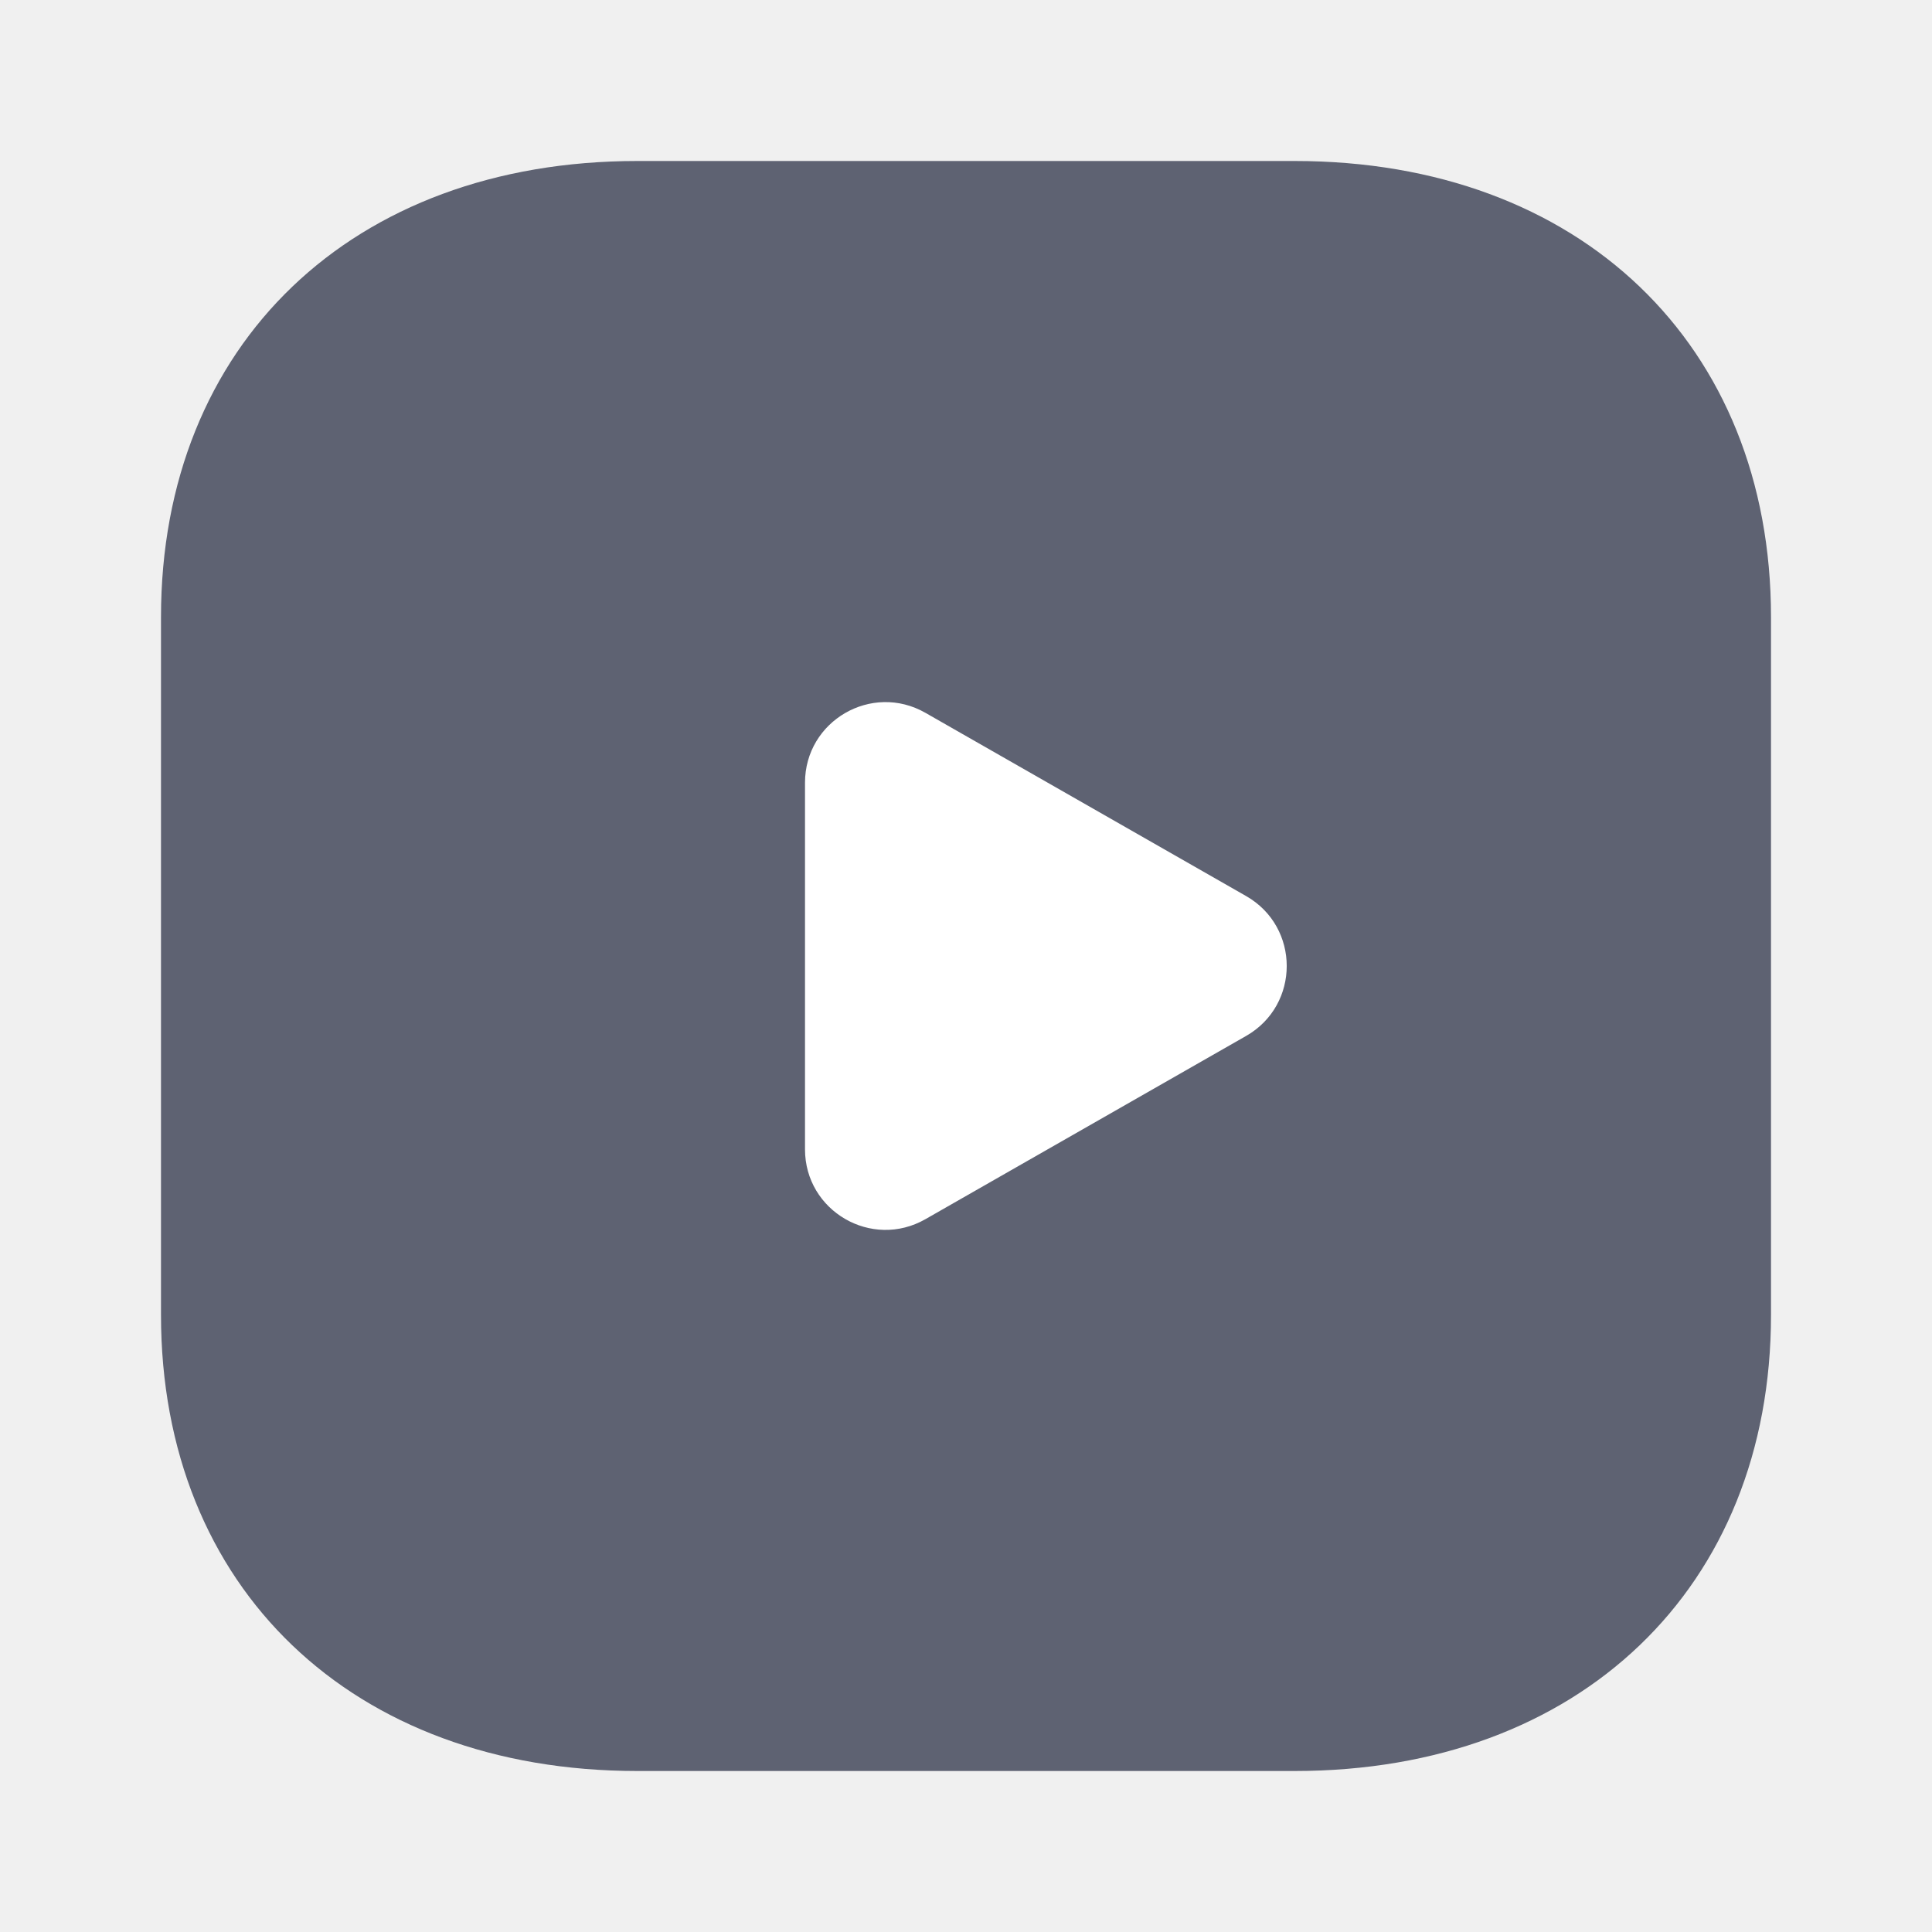
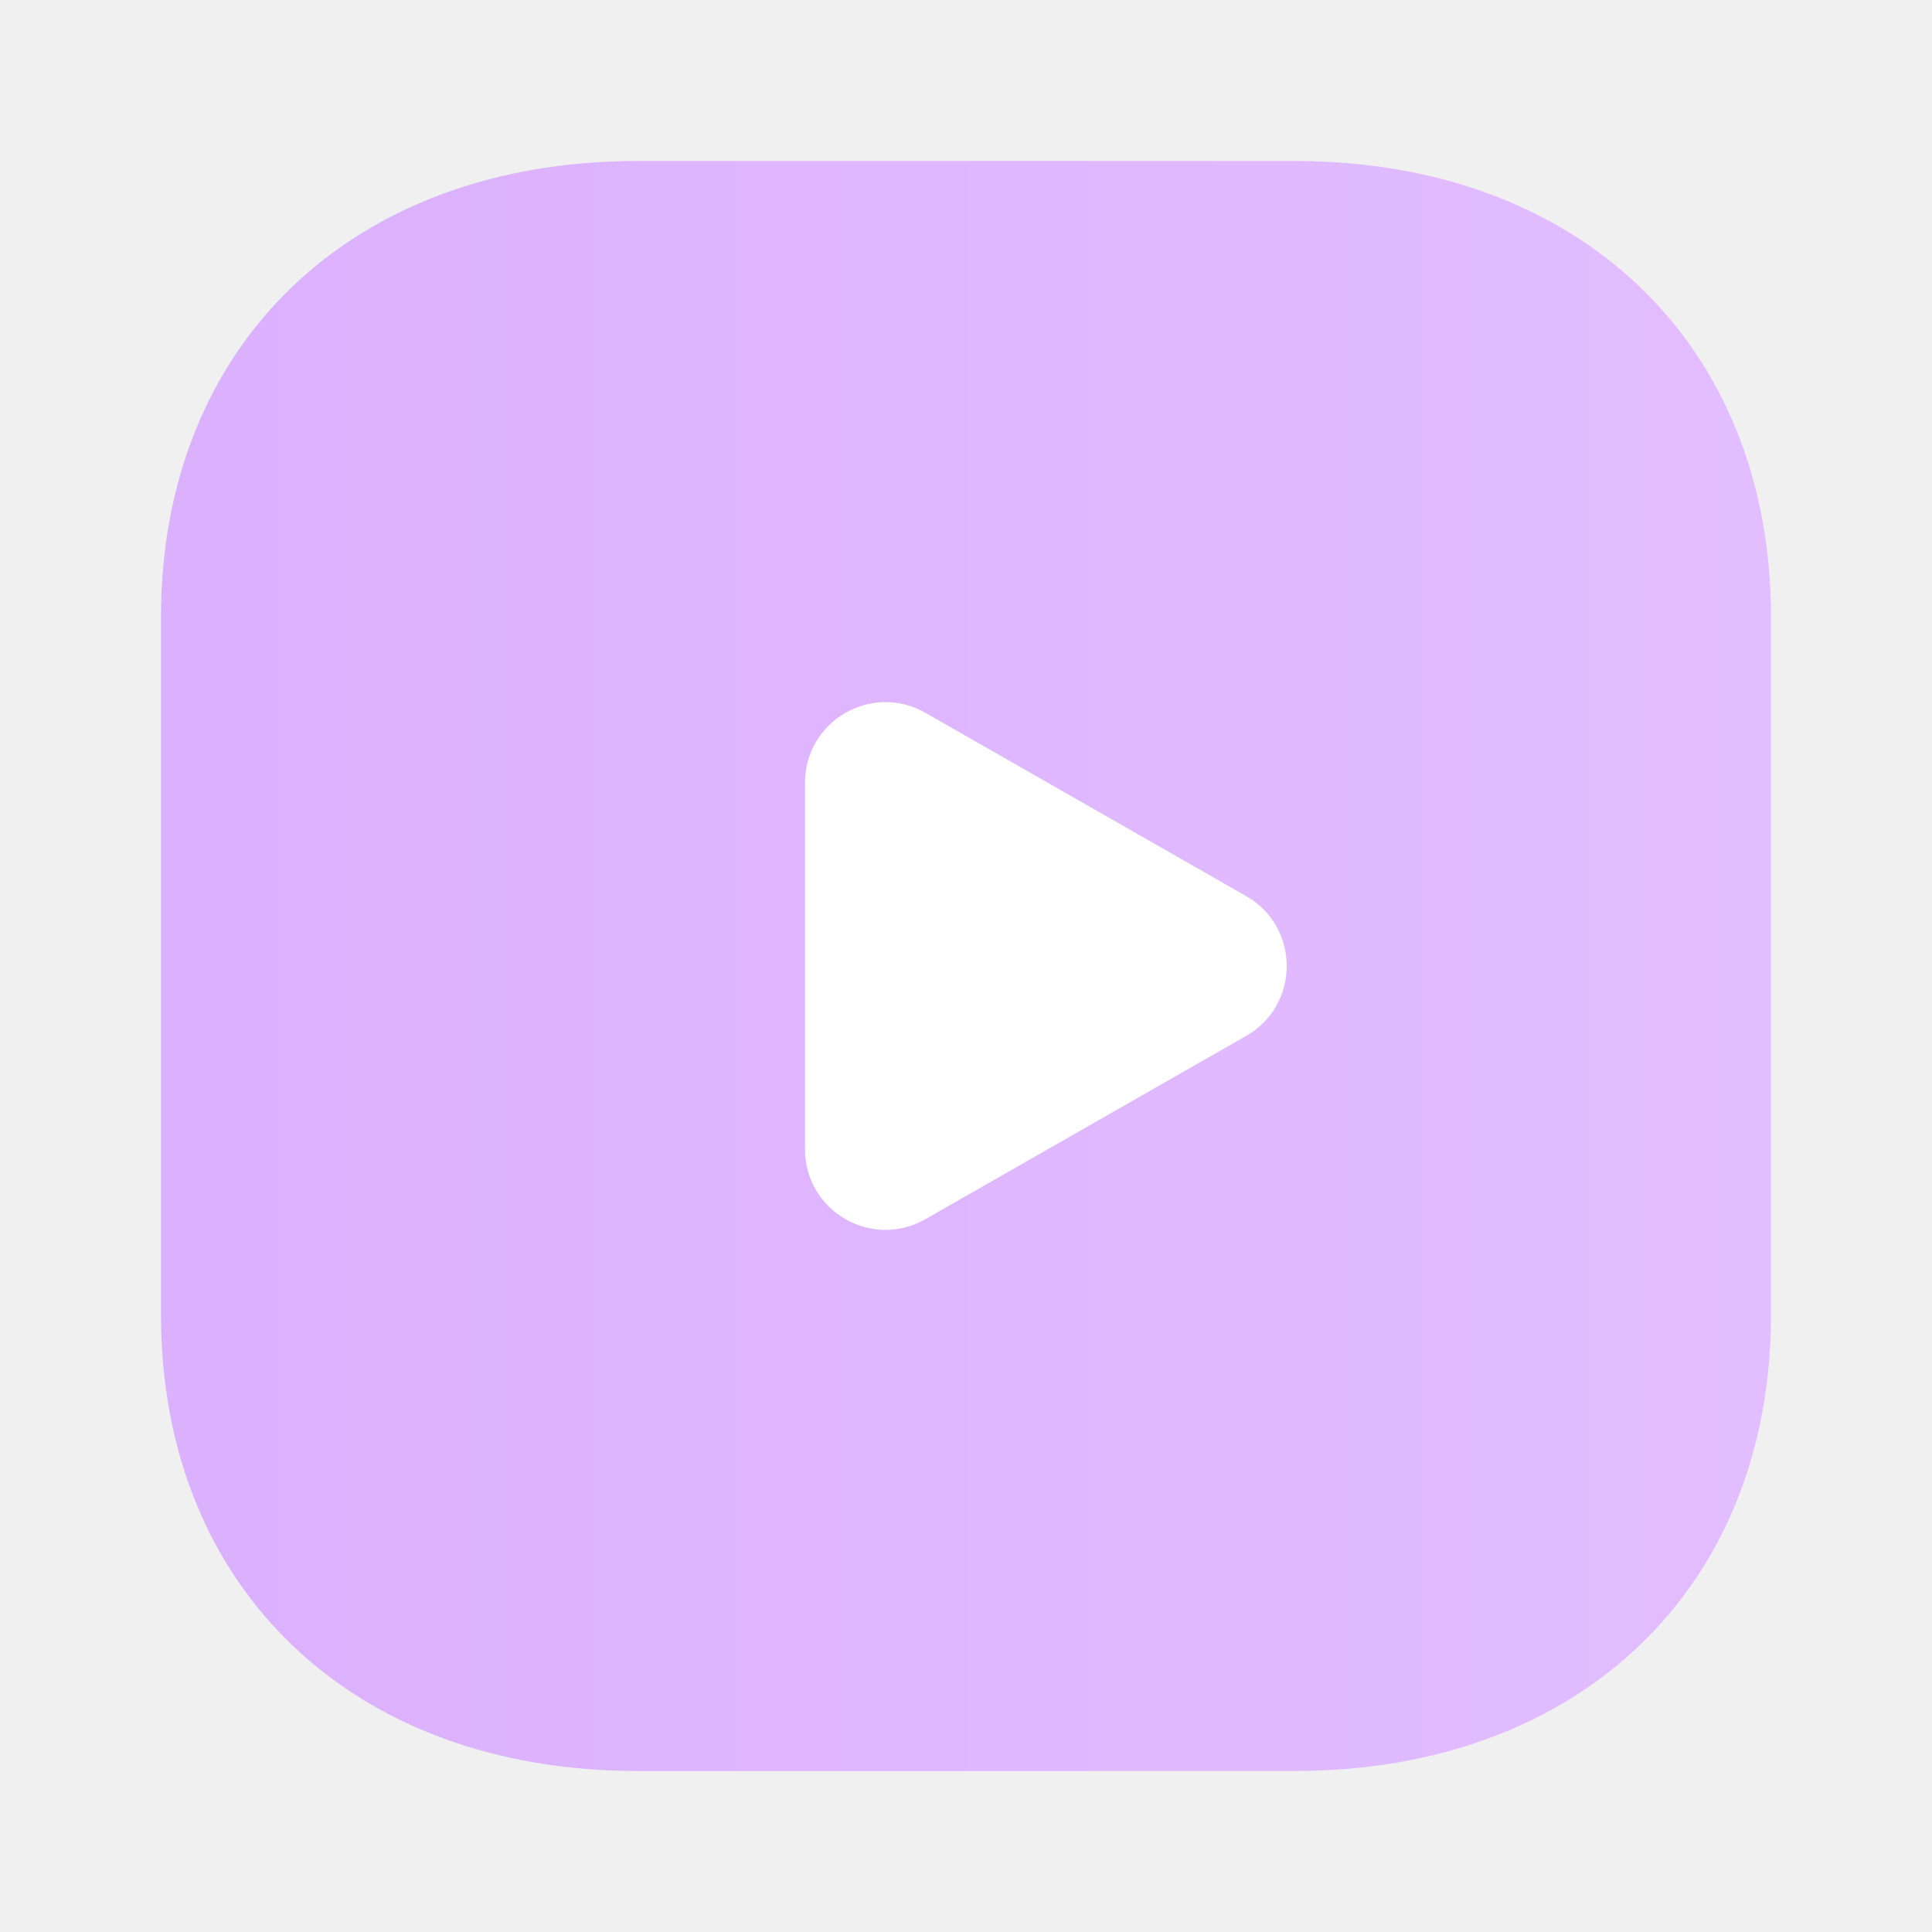
<svg xmlns="http://www.w3.org/2000/svg" width="24" height="24" viewBox="0 0 24 24" fill="none">
-   <path d="M16.084 2L7.916 2C4.377 2 2 4.276 2 7.665L2 16.335C2 19.724 4.377 22 7.916 22L16.084 22C19.622 22 22 19.723 22 16.334L22 7.665C22 4.276 19.622 2 16.084 2" fill="#5E6272" />
+   <path d="M16.084 2L7.916 2C4.377 2 2 4.276 2 7.665L2 16.335C2 19.724 4.377 22 7.916 22L16.084 22C19.622 22 22 19.723 22 16.334L22 7.665C22 4.276 19.622 2 16.084 2" fill="url(#paint0_linear_544_12751)" />
  <path d="M10 14.277V9.723C10 8.955 10.829 8.474 11.496 8.855L15.481 11.132C16.152 11.516 16.152 12.484 15.481 12.868L11.496 15.145C10.829 15.526 10 15.045 10 14.277Z" fill="white" />
+   <defs>
+     <linearGradient id="paint0_linear_544_12751" x1="22" y1="12" x2="2" y2="12" gradientUnits="userSpaceOnUse">
+       <stop stop-color="#E2BDFF" />
+       <stop offset="1" stop-color="#DBB0FD" />
+     </linearGradient>
+   </defs>
</svg>
